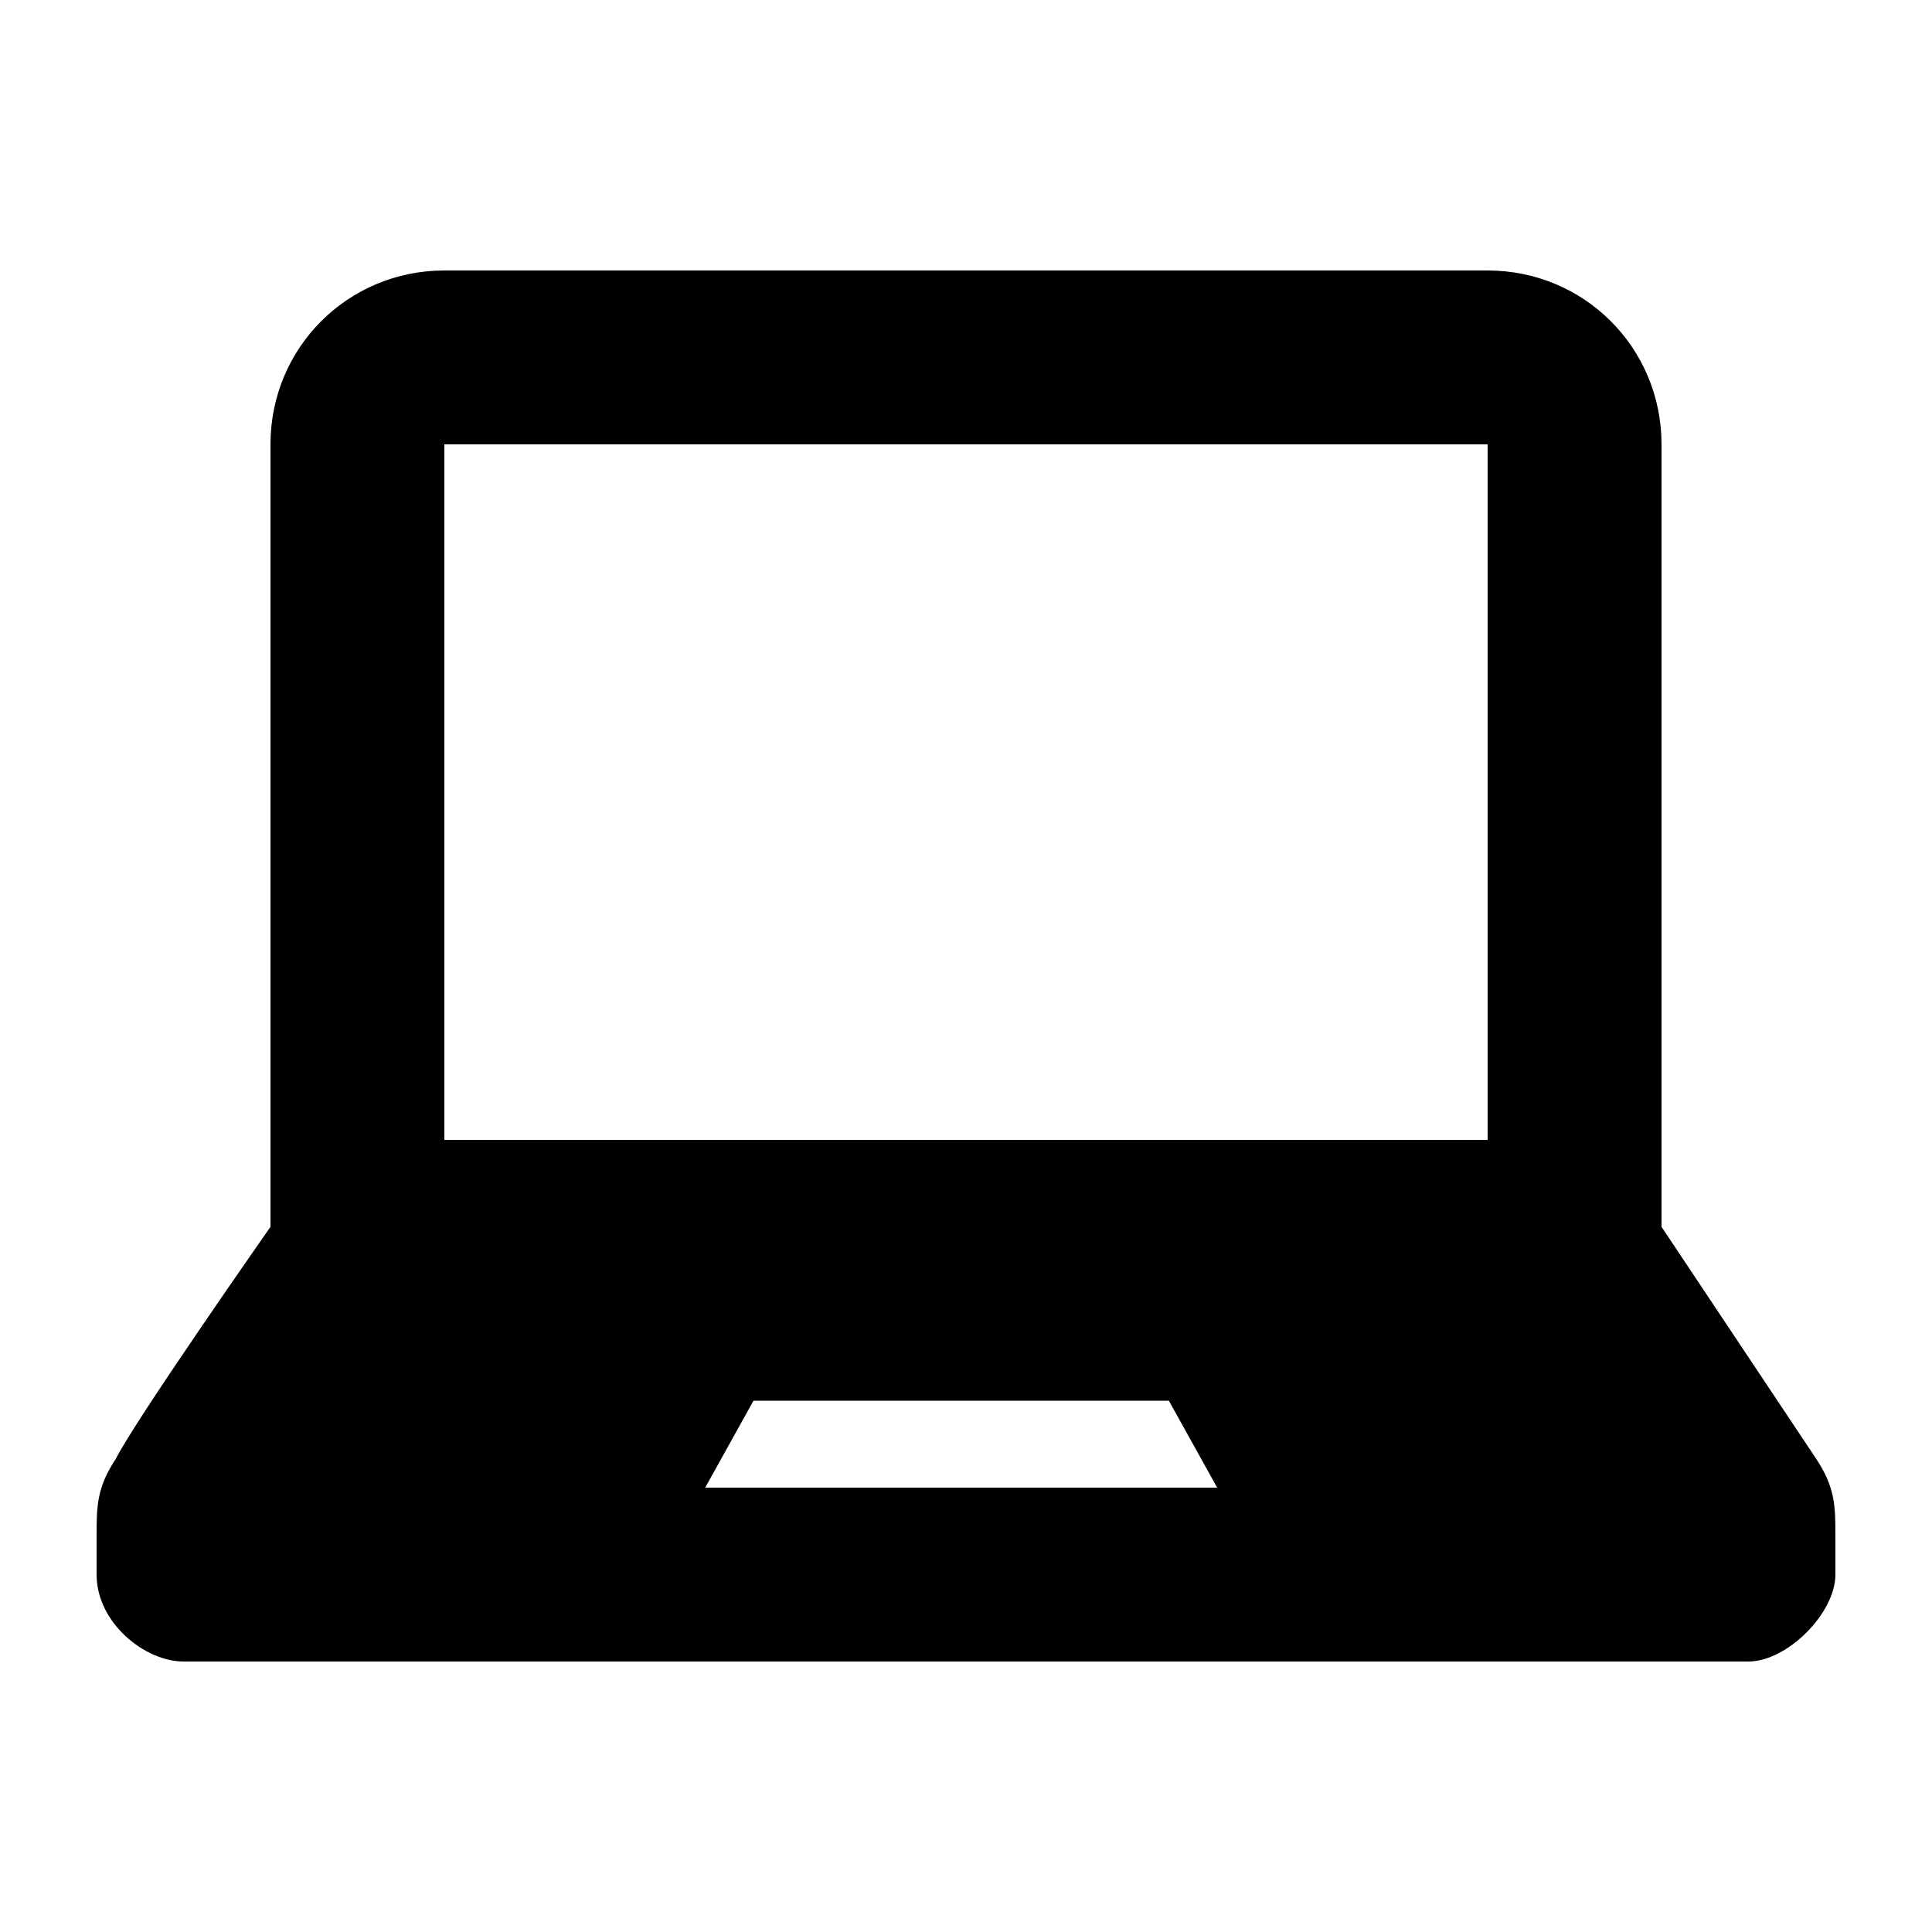
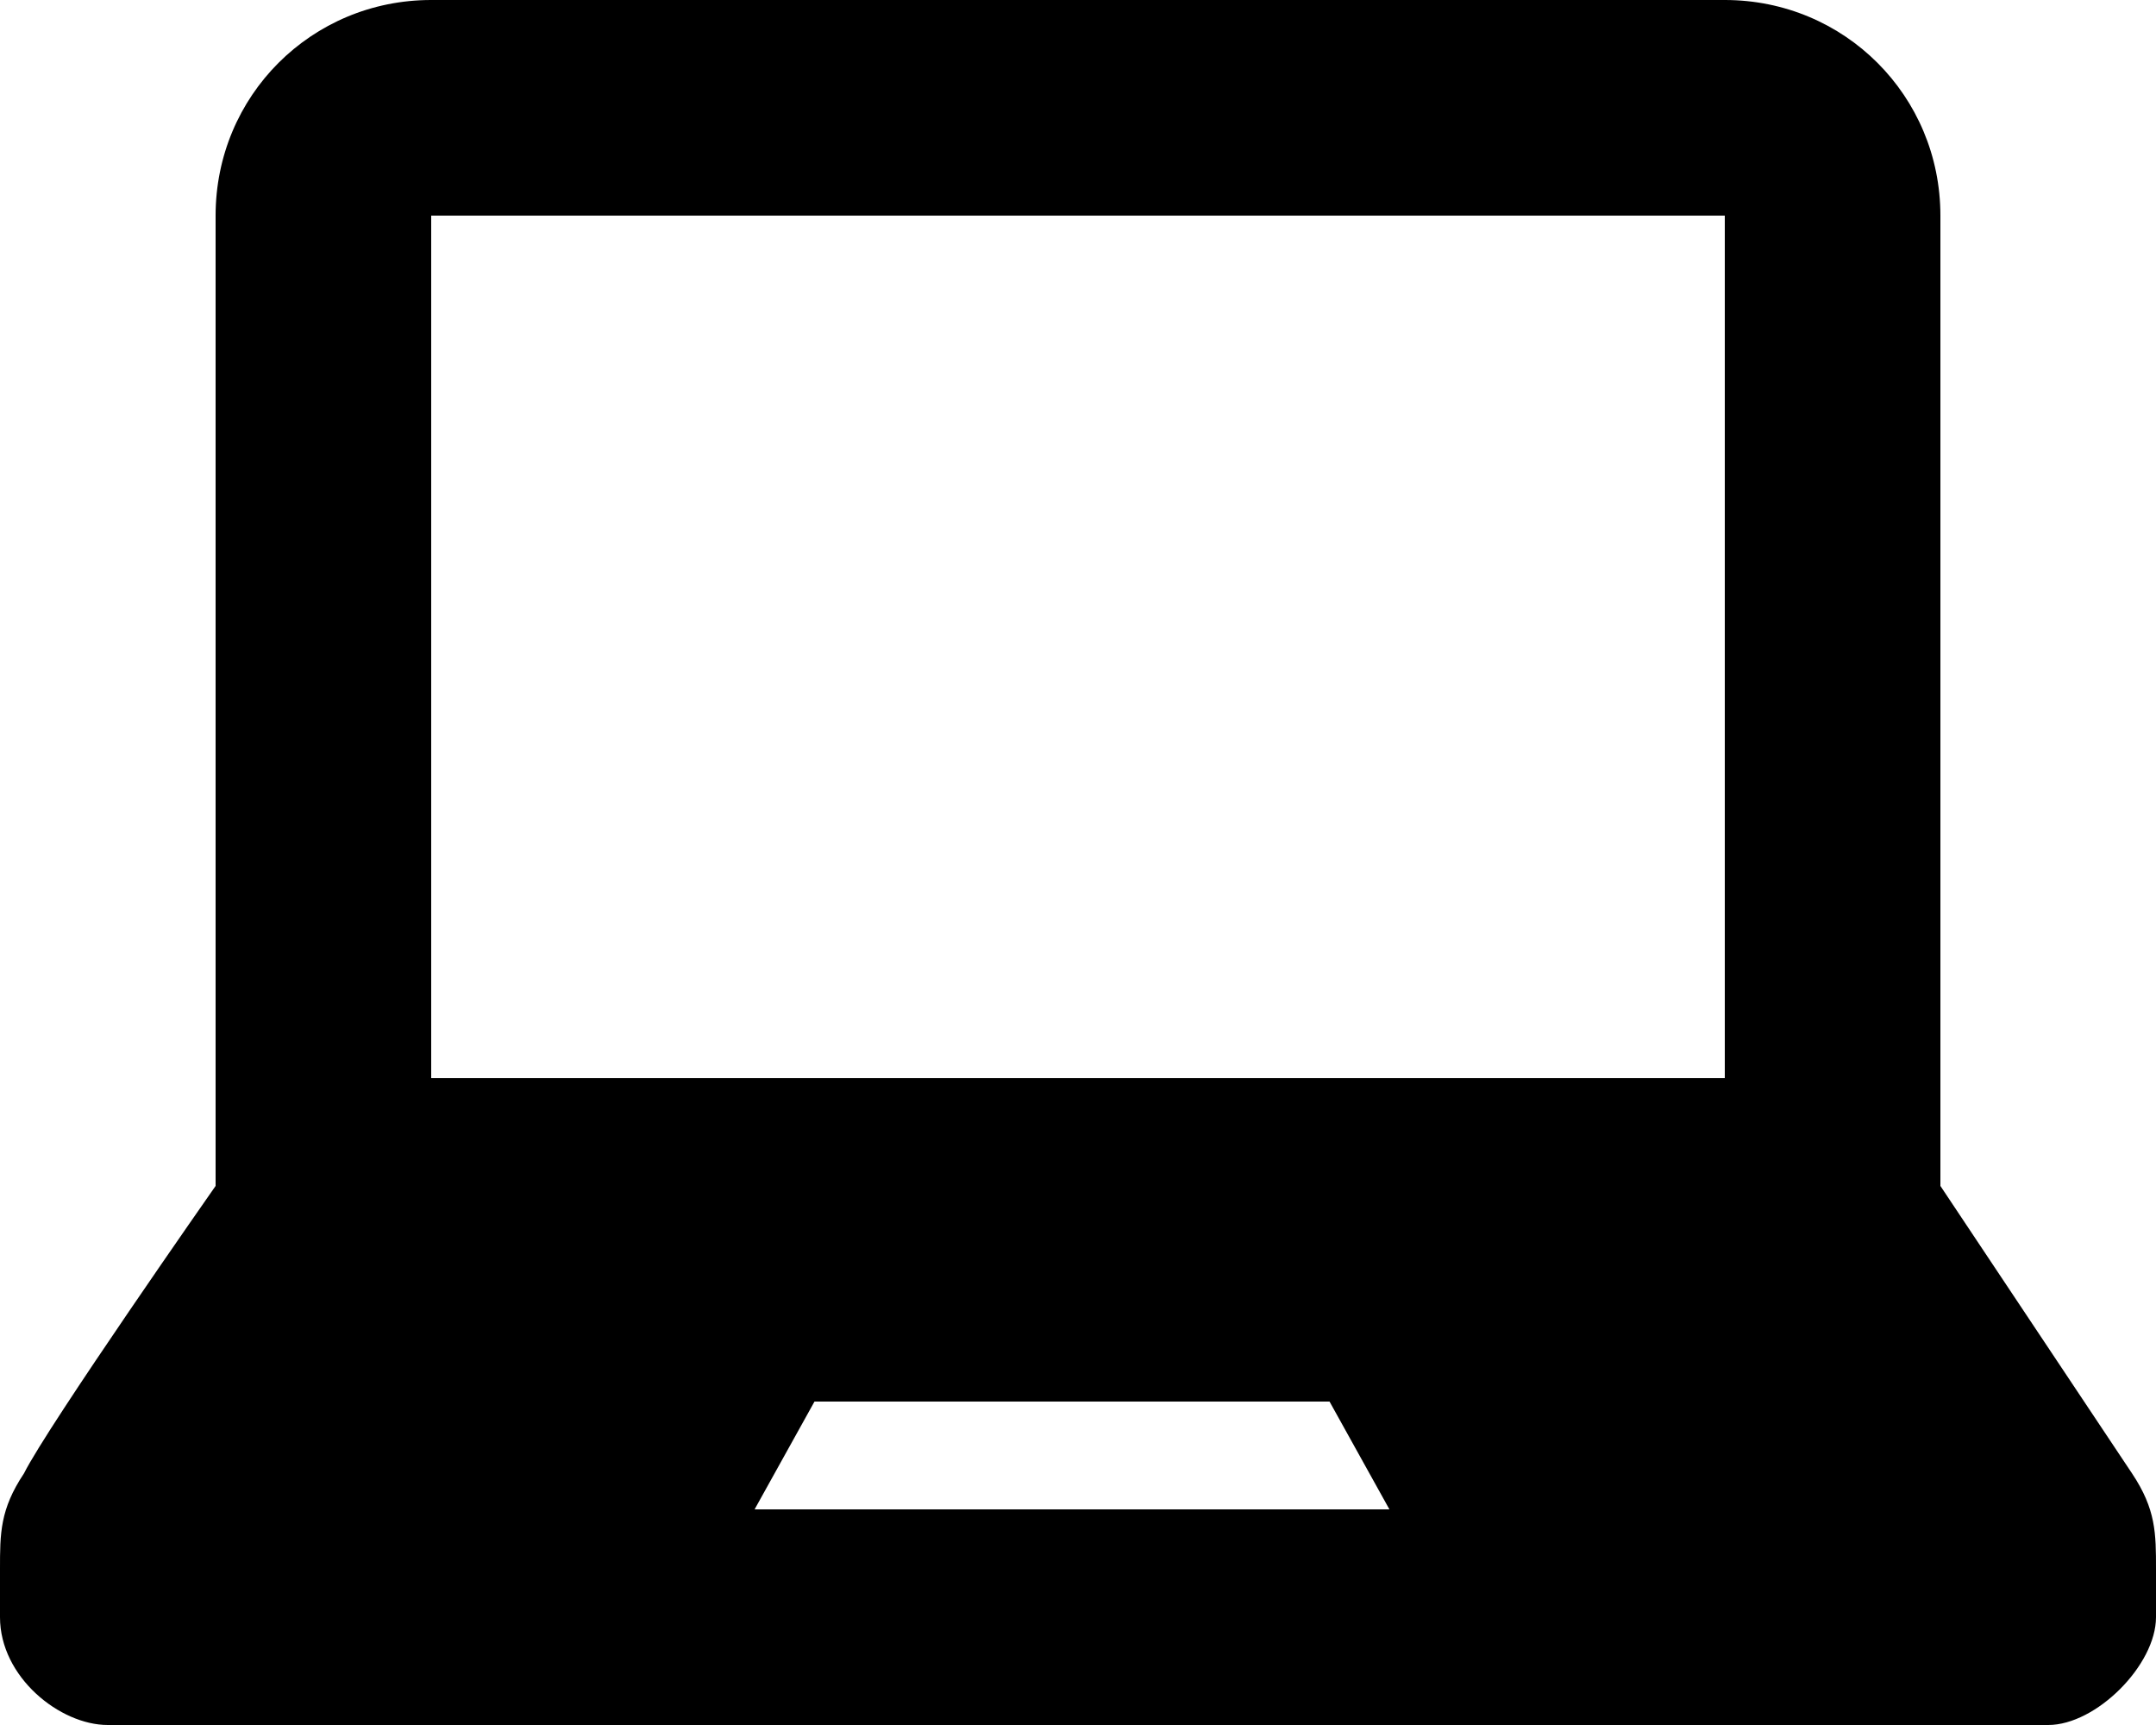
- <svg xmlns="http://www.w3.org/2000/svg" version="1.0" id="Calque_1" x="0px" y="0px" viewBox="0 0 20 20" style="enable-background:new 0 0 20 20;" xml:space="preserve">
-   <path d="M18.8,15.1c-0.2-0.3-1.6-2.4-1.6-2.4V4.6c0-1-0.8-1.8-1.8-1.8H4.6c-1,0-1.8,0.8-1.8,1.8v8.1c0,0-1.4,2-1.6,2.4  C1,15.4,1,15.6,1,15.9v0.4c0,0.5,0.5,0.9,0.9,0.9h16.2c0.4,0,0.9-0.5,0.9-0.9v-0.4C19,15.6,19,15.4,18.8,15.1z M7.3,15.4l0.5-0.9  h4.3l0.5,0.9H7.3z M15.4,11.8H4.6V4.6h10.8V11.8z" />
+ <svg xmlns="http://www.w3.org/2000/svg" version="1.1" id="Calque_1" x="0px" y="0px" viewBox="0 0 18 14.4" style="enable-background:new 0 0 18 14.4;" xml:space="preserve">
+   <path d="M17.8,12.3c-0.2-0.3-1.6-2.4-1.6-2.4V1.8c0-1-0.8-1.8-1.8-1.8H3.6c-1,0-1.8,0.8-1.8,1.8v8.1c0,0-1.4,2-1.6,2.4  C0,12.6,0,12.8,0,13.1v0.4c0,0.5,0.5,0.9,0.9,0.9h16.2c0.4,0,0.9-0.5,0.9-0.9v-0.4C18,12.8,18,12.6,17.8,12.3z M6.3,12.6l0.5-0.9  h4.3l0.5,0.9H6.3z M14.4,9H3.6V1.8h10.8V9z" />
</svg>
